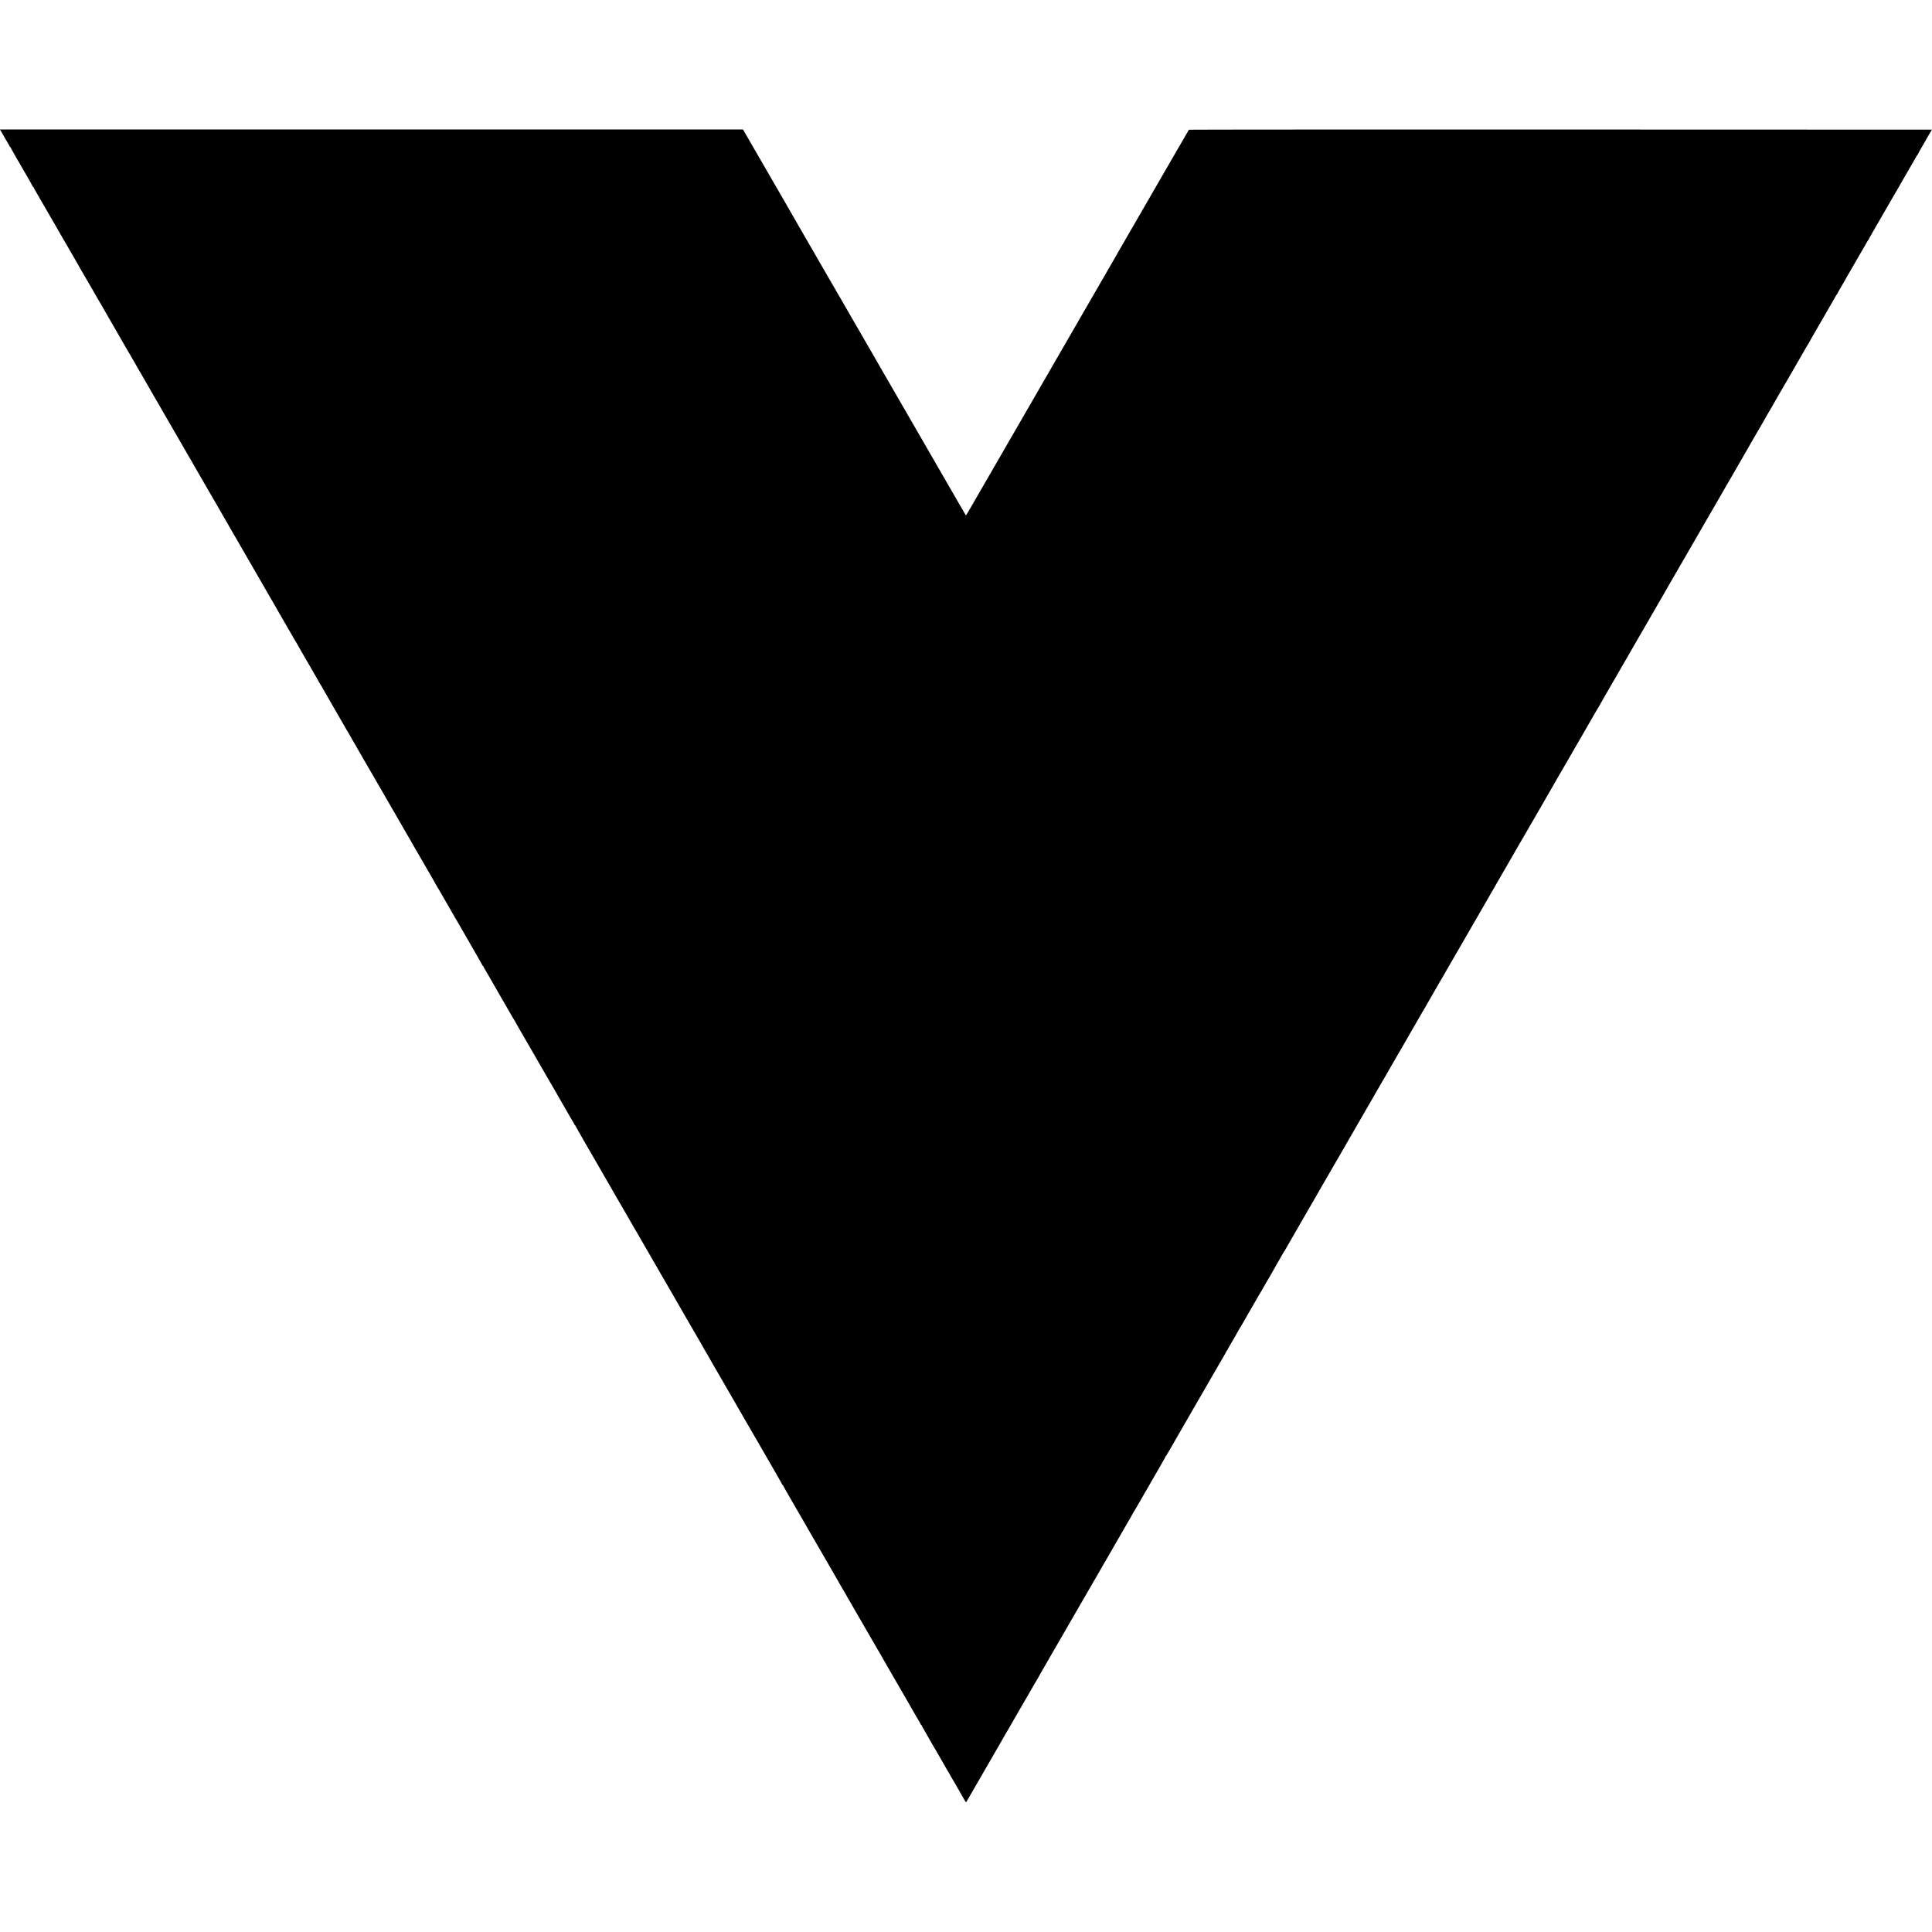
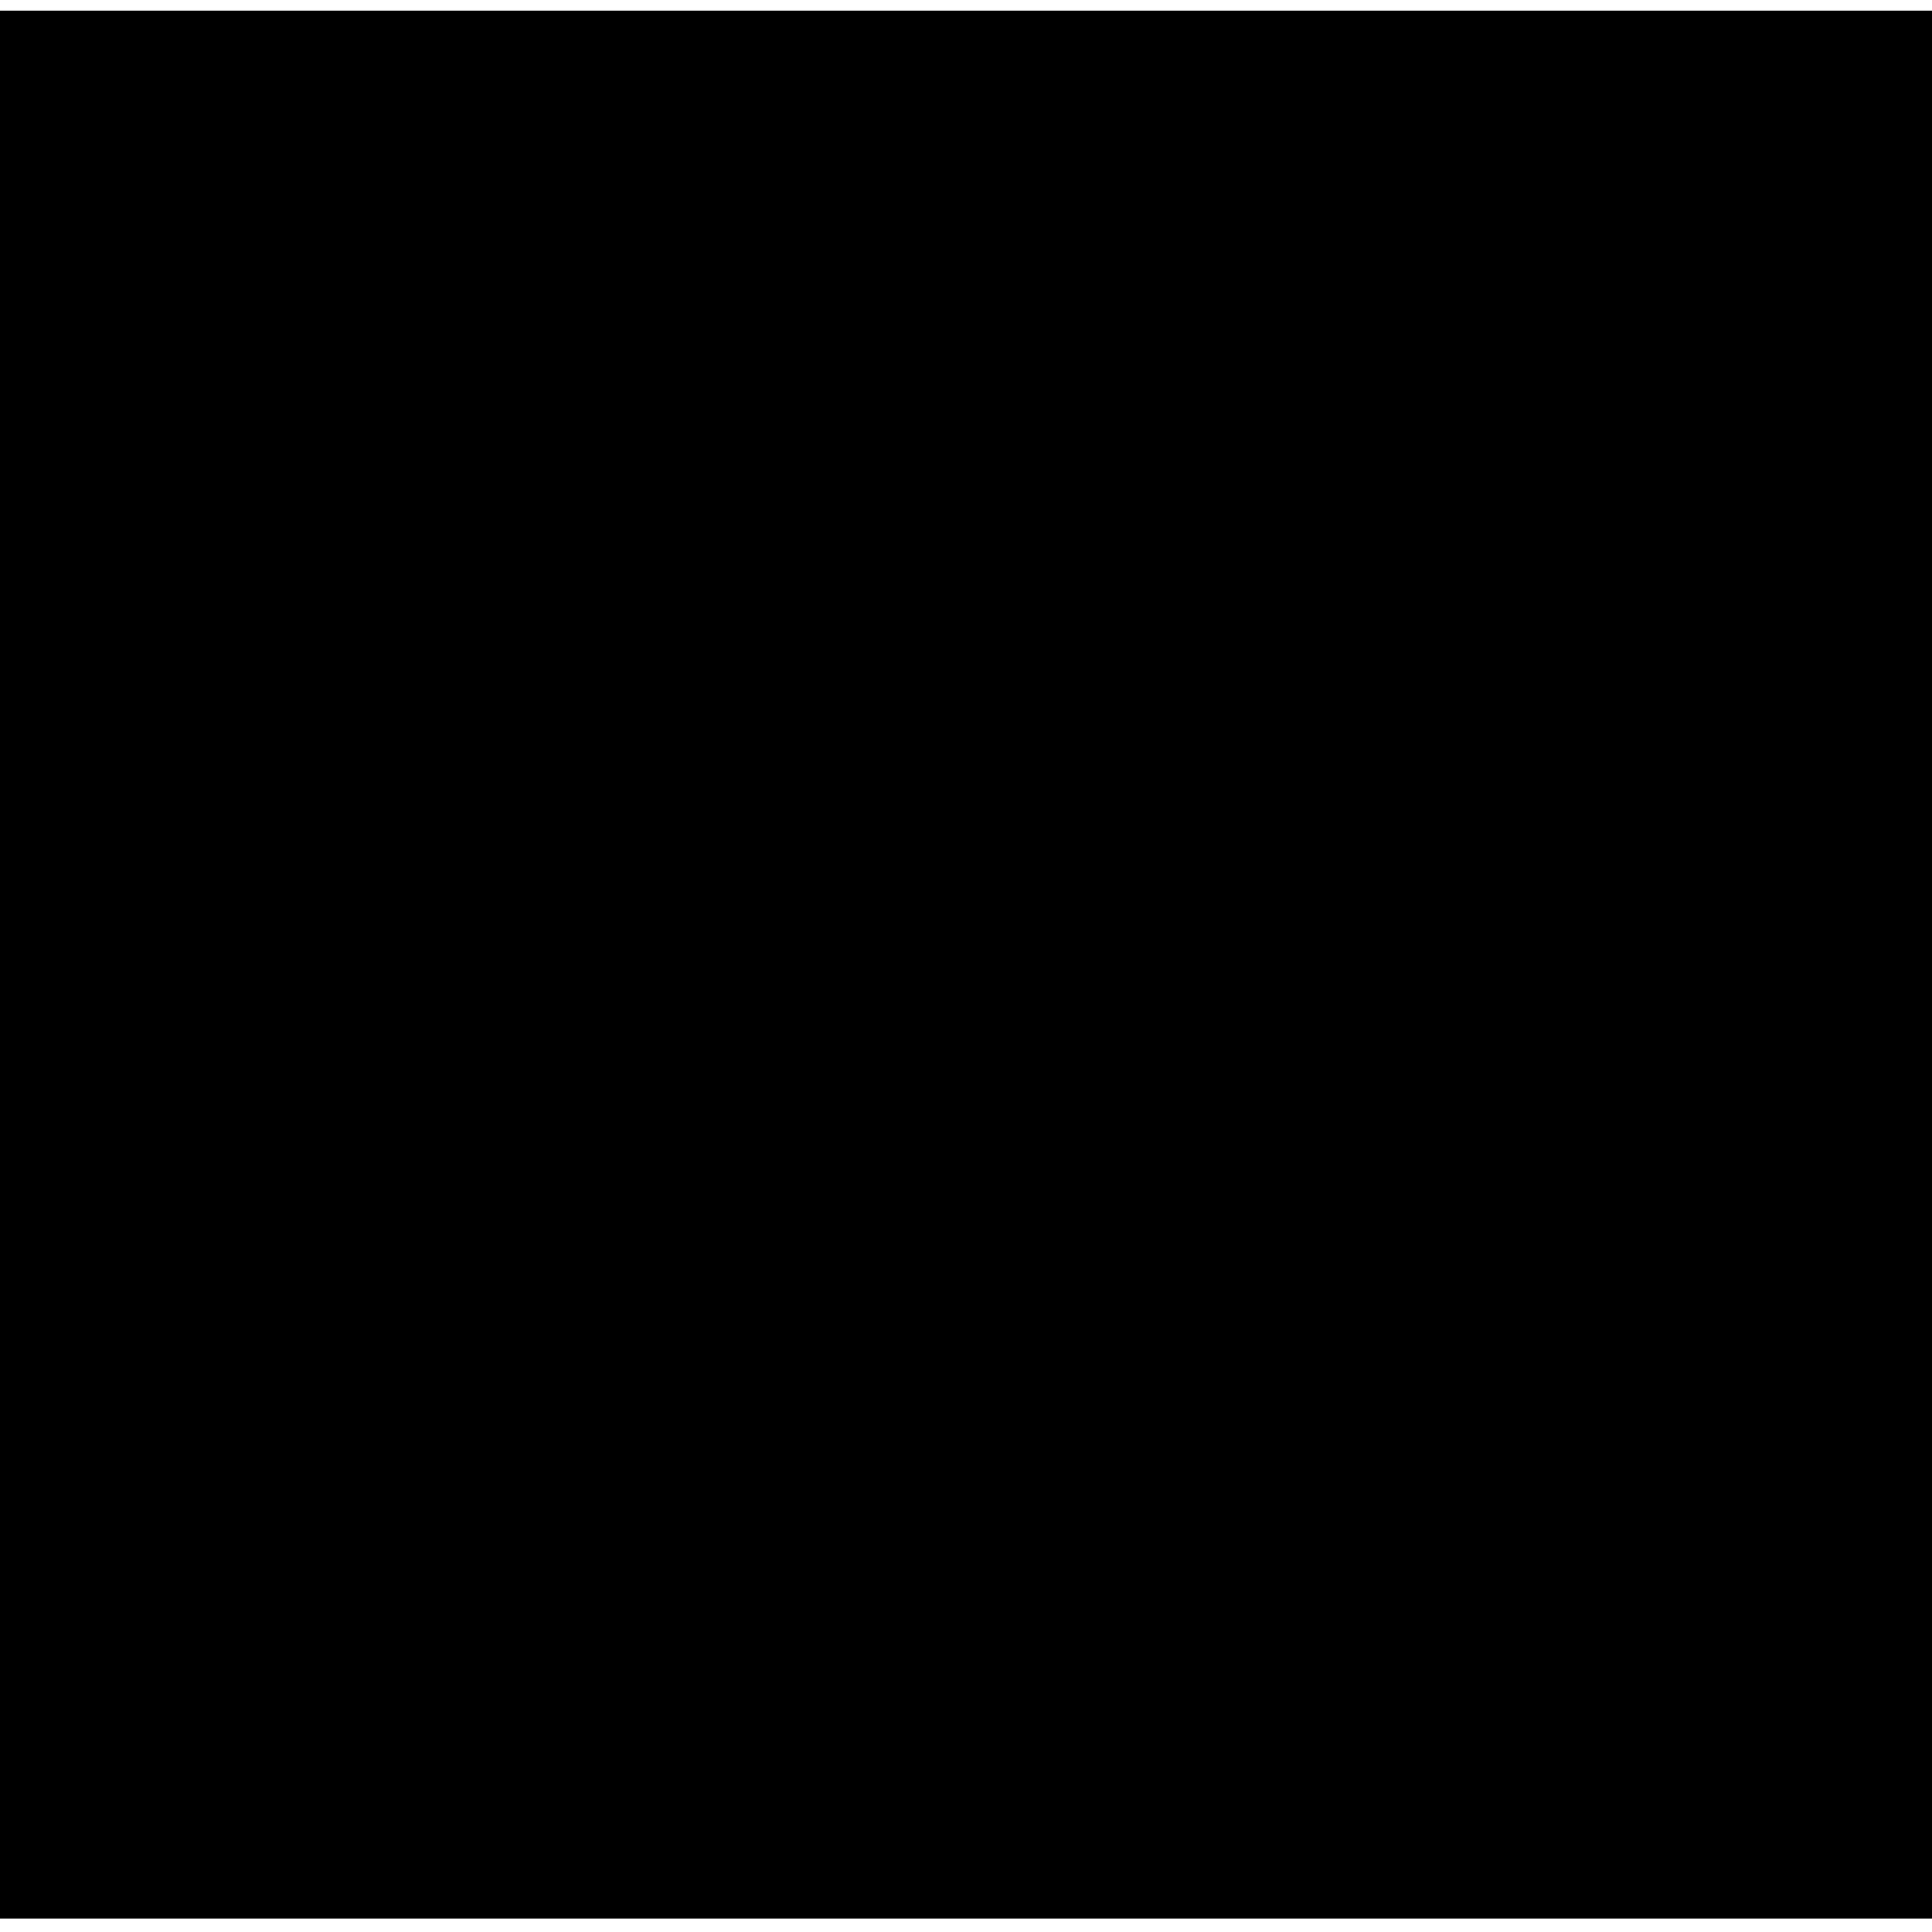
- <svg xmlns="http://www.w3.org/2000/svg" version="1.0" width="16pt" height="16pt" viewBox="0 0 16 16" preserveAspectRatio="xMidYMid meet">
-   <g transform="translate(0,16) scale(0.00032,-0.00032)" fill="#000000" stroke="none">
-     <path d="M18 46618 c45 -75 122 -207 122 -211 0 -2 25 -45 55 -95 30 -50 55 -96 55 -102 0 -5 5 -10 10 -10 6 0 10 -4 10 -9 0 -5 73 -135 161 -288 89 -153 173 -298 187 -323 14 -25 32 -57 41 -72 88 -149 187 -324 189 -335 2 -7 8 -13 13 -13 5 0 9 -4 9 -10 0 -5 46 -89 103 -187 175 -302 490 -846 507 -876 8 -16 20 -36 25 -45 28 -46 290 -498 339 -585 13 -23 74 -129 136 -236 61 -107 123 -215 137 -240 14 -25 29 -50 33 -56 5 -5 23 -37 40 -70 18 -33 38 -67 44 -75 11 -16 21 -33 63 -109 14 -25 29 -50 33 -56 4 -5 21 -35 38 -65 55 -100 261 -455 269 -465 4 -5 14 -21 20 -35 15 -29 41 -75 103 -180 24 -41 52 -88 60 -105 9 -16 57 -100 107 -185 112 -193 362 -626 380 -660 8 -14 23 -38 33 -55 11 -16 23 -37 27 -45 4 -8 26 -46 48 -85 23 -38 53 -90 67 -115 46 -81 64 -113 178 -310 62 -107 121 -210 132 -227 37 -67 56 -99 85 -148 16 -27 32 -57 36 -65 4 -8 15 -27 25 -42 9 -15 53 -89 96 -165 44 -76 177 -307 296 -513 120 -206 268 -463 330 -570 131 -227 117 -203 200 -348 36 -62 73 -125 82 -140 10 -15 21 -34 25 -42 4 -8 20 -37 36 -65 17 -27 38 -65 48 -82 49 -85 64 -111 87 -153 13 -25 28 -49 32 -55 4 -5 78 -134 165 -285 87 -151 166 -288 176 -305 10 -16 26 -43 35 -59 9 -17 125 -217 257 -445 132 -229 253 -441 270 -471 17 -30 45 -79 64 -108 18 -29 33 -54 33 -57 0 -2 20 -37 44 -77 24 -40 123 -212 221 -383 97 -170 190 -330 205 -355 16 -25 39 -65 53 -90 13 -25 81 -144 152 -265 70 -121 137 -238 150 -260 12 -22 37 -65 55 -95 18 -30 43 -73 55 -95 12 -22 48 -85 80 -140 77 -132 163 -280 190 -330 13 -22 71 -123 130 -225 59 -102 116 -199 126 -217 10 -17 29 -50 43 -72 15 -22 26 -43 26 -45 0 -2 27 -50 60 -106 33 -56 60 -103 60 -105 0 -2 55 -98 90 -155 8 -14 182 -316 239 -414 13 -22 45 -79 72 -124 27 -46 49 -86 49 -89 0 -2 14 -24 30 -48 16 -24 30 -46 30 -49 0 -5 74 -135 100 -176 5 -8 24 -42 43 -75 50 -88 58 -101 262 -455 104 -179 199 -345 213 -370 14 -25 28 -49 32 -55 4 -5 17 -26 28 -45 10 -19 62 -109 114 -200 114 -197 133 -230 170 -295 16 -27 33 -57 38 -65 17 -28 96 -165 103 -180 4 -8 16 -28 26 -45 10 -16 77 -131 148 -255 72 -124 181 -313 243 -420 62 -107 121 -209 131 -227 35 -62 323 -560 392 -678 38 -66 83 -145 100 -175 16 -30 33 -59 37 -65 4 -5 17 -27 29 -47 34 -61 56 -100 90 -156 17 -29 31 -55 31 -57 0 -2 17 -32 39 -67 21 -35 134 -229 251 -433 117 -203 235 -407 261 -451 27 -45 49 -85 49 -88 0 -4 8 -19 19 -34 15 -21 200 -341 309 -533 10 -19 33 -58 51 -87 17 -29 31 -54 31 -56 0 -2 25 -44 55 -94 30 -50 55 -95 55 -98 0 -4 6 -15 14 -23 7 -9 27 -41 43 -71 17 -30 170 -297 342 -594 171 -296 311 -542 311 -547 0 -5 5 -9 10 -9 6 0 10 -4 10 -10 0 -5 22 -47 49 -92 27 -46 58 -99 68 -118 24 -43 81 -140 93 -160 5 -8 66 -114 135 -235 69 -121 130 -227 135 -235 12 -21 259 -447 283 -490 10 -19 28 -47 38 -62 11 -14 19 -29 19 -32 0 -3 37 -69 83 -148 99 -170 305 -526 337 -583 13 -22 31 -53 41 -70 11 -16 22 -37 26 -45 7 -14 82 -146 103 -180 14 -24 181 -311 205 -355 13 -22 46 -80 75 -130 29 -49 64 -110 78 -135 14 -25 51 -88 82 -140 31 -52 59 -102 63 -110 4 -8 18 -33 31 -55 205 -353 284 -489 309 -535 17 -30 45 -78 62 -106 18 -28 36 -60 39 -72 4 -12 12 -22 17 -22 5 0 9 -4 9 -10 0 -5 109 -197 241 -427 133 -230 250 -431 259 -448 51 -90 222 -385 280 -485 37 -63 78 -135 92 -160 14 -25 67 -117 118 -205 51 -88 101 -175 111 -193 34 -58 55 -95 149 -257 51 -88 101 -173 110 -190 9 -16 76 -131 147 -255 72 -124 140 -241 151 -260 61 -108 281 -489 355 -615 38 -66 77 -133 87 -150 35 -63 91 -161 100 -175 14 -23 99 -169 128 -220 54 -97 135 -235 142 -245 4 -5 20 -32 35 -60 26 -48 238 -416 276 -480 10 -16 26 -46 37 -65 30 -53 382 -661 403 -695 10 -16 22 -37 26 -45 4 -8 26 -48 50 -88 24 -41 43 -75 43 -77 0 -2 22 -40 50 -85 27 -45 50 -84 50 -86 0 -3 38 -69 83 -147 84 -142 302 -520 340 -587 10 -19 34 -60 52 -90 18 -30 44 -75 57 -100 14 -25 45 -79 70 -120 25 -41 56 -96 70 -121 14 -25 77 -133 138 -240 62 -107 122 -210 132 -229 25 -43 310 -535 337 -581 11 -19 26 -45 34 -59 17 -32 238 -414 266 -460 11 -19 24 -41 28 -49 3 -7 75 -133 160 -278 84 -146 153 -269 153 -274 0 -5 5 -9 10 -9 6 0 10 -4 10 -10 0 -5 82 -150 181 -322 182 -314 201 -346 240 -415 12 -21 80 -139 152 -263 71 -124 141 -245 155 -270 14 -25 28 -49 32 -55 6 -8 145 -248 220 -380 37 -66 209 -362 229 -395 11 -19 24 -42 28 -49 4 -8 67 -118 140 -243 73 -125 133 -230 133 -233 0 -2 15 -28 33 -57 19 -29 47 -78 64 -108 17 -30 53 -93 79 -139 53 -90 82 -141 157 -272 82 -142 115 -199 381 -659 142 -245 268 -463 281 -485 12 -22 71 -125 132 -230 60 -104 172 -298 248 -430 76 -132 146 -253 156 -270 11 -16 22 -36 26 -44 3 -8 30 -54 60 -103 29 -49 53 -91 53 -93 0 -3 18 -34 40 -70 22 -36 40 -67 40 -69 0 -2 37 -66 81 -142 45 -77 98 -168 119 -204 20 -36 47 -81 58 -100 12 -19 27 -47 33 -62 6 -16 15 -28 20 -28 5 0 9 -4 9 -9 0 -6 63 -118 140 -251 77 -133 140 -243 140 -245 0 -2 18 -33 41 -70 22 -37 49 -83 60 -101 10 -19 29 -51 40 -71 25 -45 109 -189 126 -218 7 -11 17 -29 22 -40 6 -11 22 -38 35 -60 14 -22 37 -62 52 -90 14 -27 35 -62 45 -77 11 -14 19 -29 19 -32 0 -3 18 -35 40 -71 22 -36 40 -67 40 -69 0 -2 19 -35 42 -72 23 -38 55 -94 72 -124 26 -47 139 -244 171 -298 6 -9 21 -36 34 -60 28 -48 37 -51 51 -19 6 12 19 36 29 52 10 17 27 46 38 65 11 19 104 181 208 360 103 179 199 345 213 370 14 25 42 74 64 109 21 34 38 65 38 67 0 2 18 33 40 69 22 36 40 67 40 69 0 3 177 310 199 346 16 26 136 234 140 244 2 5 25 44 52 88 27 44 49 81 49 84 0 2 18 34 40 70 22 36 40 67 40 69 0 2 20 36 43 77 35 58 169 289 297 513 9 17 50 86 90 155 40 69 86 150 103 180 16 30 35 62 41 70 6 8 16 24 22 35 35 64 72 129 167 293 59 100 116 199 127 220 11 20 30 53 41 72 43 72 1070 1850 1121 1940 14 25 65 113 113 195 48 83 96 166 107 185 10 19 28 50 38 68 11 18 73 124 137 235 64 111 175 303 246 427 71 124 173 299 225 390 52 91 116 202 143 248 27 45 49 85 49 89 0 4 6 14 14 22 7 9 28 43 46 76 26 47 251 436 378 655 11 19 29 51 40 70 11 19 101 176 201 348 99 172 181 317 181 323 0 5 5 9 10 9 6 0 10 5 10 11 0 6 8 23 18 37 11 15 32 52 49 82 16 30 130 228 253 440 122 212 234 405 248 430 13 25 39 70 57 100 39 65 69 117 130 225 25 44 50 87 55 95 12 19 78 134 220 380 61 107 129 224 150 260 161 277 222 382 246 425 15 28 47 83 71 123 24 41 43 78 43 83 0 5 4 9 8 9 4 0 13 12 19 28 7 15 23 45 36 67 66 110 277 478 277 483 0 3 6 13 14 21 7 9 27 41 43 71 17 30 45 80 63 110 34 57 375 649 394 685 6 11 16 27 22 35 6 8 26 42 44 75 18 33 41 74 51 90 10 17 24 41 32 55 54 97 72 128 88 152 11 14 19 28 19 30 0 3 79 141 175 308 96 167 175 305 175 308 0 3 6 13 14 21 7 9 26 39 41 66 33 60 276 483 338 587 24 40 46 80 50 88 4 8 13 24 20 35 14 23 95 163 125 215 11 19 52 91 92 160 40 69 80 139 90 155 9 17 103 179 207 360 105 182 200 346 211 365 103 181 463 802 489 845 7 11 15 27 19 35 4 8 29 51 55 95 64 110 828 1433 848 1470 9 17 24 41 33 55 9 14 29 48 45 77 15 28 52 93 82 145 30 51 62 107 71 123 17 30 231 398 400 690 51 88 103 179 115 202 12 23 26 48 32 55 6 7 24 38 40 68 17 30 61 107 98 170 37 63 84 144 103 180 19 36 41 72 48 81 8 8 14 18 14 21 0 4 27 51 59 106 32 55 72 124 89 154 16 29 71 125 122 213 51 88 104 180 118 205 13 25 28 50 32 55 4 6 17 26 28 45 11 19 45 80 77 135 31 55 66 116 77 135 11 19 88 152 171 295 401 694 620 1072 650 1125 11 19 87 152 170 295 83 143 158 273 166 288 9 16 21 36 26 45 6 9 31 52 55 96 25 43 54 94 66 115 11 20 95 164 186 321 91 157 173 299 182 315 9 17 26 46 37 65 12 19 66 114 121 210 56 96 108 186 117 200 8 14 24 40 34 59 24 45 383 664 412 713 5 9 17 29 26 45 15 28 120 210 241 419 36 61 68 117 72 125 4 8 12 23 19 34 35 57 245 420 262 453 11 20 35 61 53 90 17 29 32 54 32 56 0 3 28 51 62 108 33 57 70 119 80 138 10 19 23 42 28 50 5 8 32 53 59 100 27 47 149 258 271 470 122 212 234 405 248 430 30 53 62 108 80 135 6 11 15 27 19 35 4 8 85 150 181 315 96 165 187 323 202 350 31 56 116 202 130 225 5 8 25 42 43 75 19 33 92 159 162 280 149 257 157 271 202 350 19 33 38 67 43 75 9 14 228 392 275 475 12 22 55 96 95 165 40 69 80 139 90 155 24 42 202 350 221 383 9 15 27 47 41 72 14 25 75 131 136 236 61 106 121 210 134 232 99 172 271 470 279 482 5 8 23 40 40 70 18 30 81 141 142 245 60 105 121 210 135 235 14 25 71 124 127 220 56 96 143 247 194 335 51 88 96 167 102 175 14 24 180 311 204 355 23 43 340 590 356 615 5 8 50 87 101 175 171 301 517 898 582 1008 25 43 46 81 46 83 0 2 12 23 27 47 14 23 40 67 56 97 16 30 35 62 42 70 7 8 15 22 18 30 4 8 20 38 37 65 16 28 33 57 37 65 6 12 111 196 143 250 5 8 55 95 112 193 57 98 113 195 126 215 12 20 27 46 32 57 6 11 14 27 20 35 5 8 76 130 156 270 80 140 165 287 187 325 23 39 52 90 66 115 13 25 30 52 37 61 8 8 14 18 14 21 0 4 41 77 92 165 50 87 175 302 276 478 101 176 208 360 236 408 28 49 67 117 86 152 19 35 41 70 48 77 6 6 12 15 12 19 0 7 124 224 167 291 12 21 23 40 23 42 0 2 21 40 46 83 26 43 55 92 64 109 54 95 327 568 354 614 19 30 45 75 59 100 71 128 82 145 89 148 4 2 8 8 8 13 0 5 42 82 94 172 311 538 496 858 518 897 14 25 40 70 58 100 18 30 42 71 53 90 10 19 79 139 152 265 73 127 142 246 153 265 10 19 43 76 72 125 29 50 63 108 75 130 65 116 80 140 87 143 4 2 8 8 8 12 0 8 114 212 140 250 6 8 14 24 20 35 5 11 54 97 108 190 l100 170 -9611 3 c-5286 1 -9614 -1 -9618 -5 -5 -6 -419 -719 -619 -1068 -89 -155 -267 -463 -323 -560 -38 -66 -81 -140 -95 -165 -31 -56 -263 -457 -526 -910 -110 -190 -224 -388 -254 -440 -29 -52 -61 -109 -71 -125 -23 -39 -243 -420 -268 -465 -11 -19 -204 -352 -428 -740 -224 -388 -477 -826 -563 -975 -85 -148 -185 -322 -222 -385 -37 -63 -120 -207 -185 -320 -65 -113 -177 -306 -248 -430 -72 -124 -172 -297 -222 -385 -51 -88 -142 -245 -202 -350 -131 -226 -247 -427 -408 -705 -65 -113 -249 -432 -410 -710 -160 -278 -388 -673 -506 -877 -118 -205 -216 -373 -219 -373 -3 0 -52 82 -109 183 -58 100 -144 250 -192 332 -95 164 -402 696 -647 1120 -85 149 -228 396 -317 550 -212 365 -982 1700 -1008 1745 -10 19 -43 76 -72 125 -29 50 -64 110 -77 135 -14 25 -63 110 -110 190 -47 80 -96 165 -110 190 -14 25 -99 171 -188 325 -89 154 -174 300 -188 325 -13 25 -64 113 -112 195 -48 83 -140 242 -205 355 -65 113 -183 317 -263 454 -79 137 -152 264 -163 282 -50 89 -335 583 -354 614 -12 19 -34 58 -50 85 -15 28 -129 226 -253 440 -124 215 -235 408 -247 430 -12 22 -69 121 -127 220 -58 99 -226 389 -373 645 -148 256 -324 561 -392 678 -67 117 -134 232 -147 255 -13 23 -33 59 -46 80 l-22 37 -9615 0 -9615 0 20 -32z" />
+ <svg xmlns="http://www.w3.org/2000/svg" version="1.0" width="721pt" height="721pt" viewBox="0 0 721 721" preserveAspectRatio="xMidYMid meet">
+   <g transform="translate(0,721) scale(0.1,-0.1)" fill="#000000" stroke="none">
+     <path d="M0 3610 l0 -3560 3605 0 3605 0 0 3560 0 3560 -3605 0 -3605 0 0 -3560z" />
  </g>
</svg>
